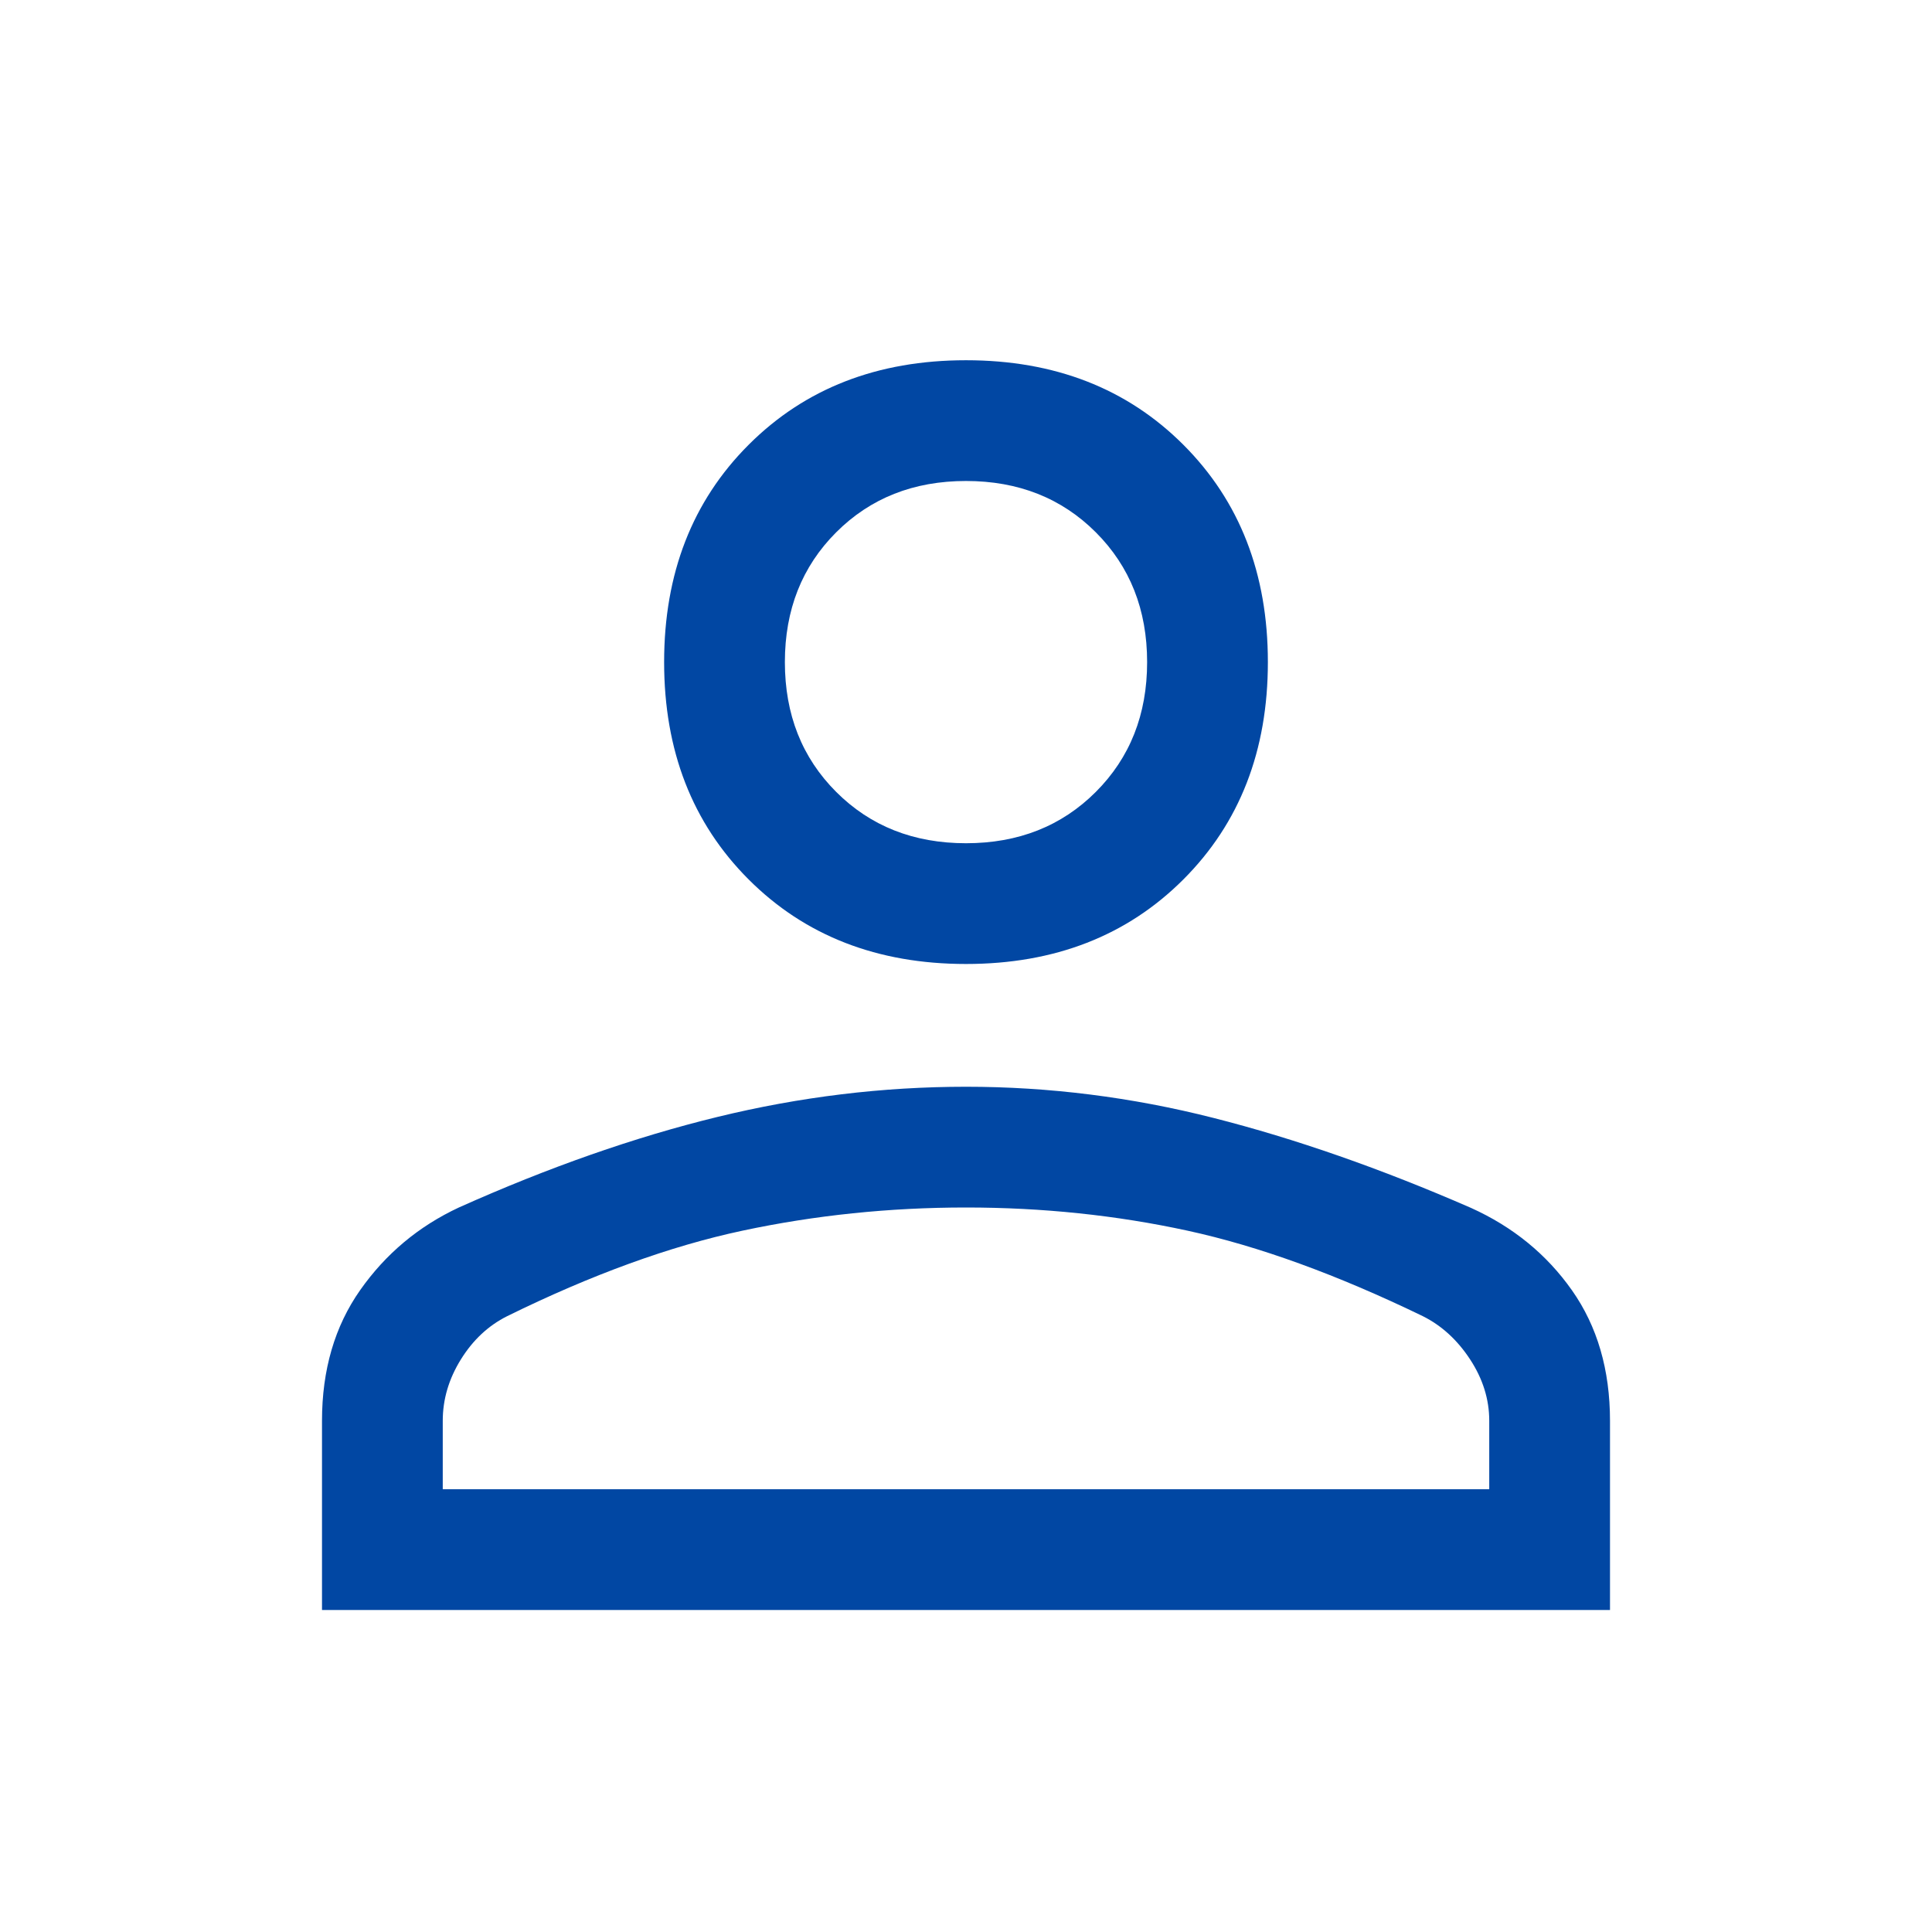
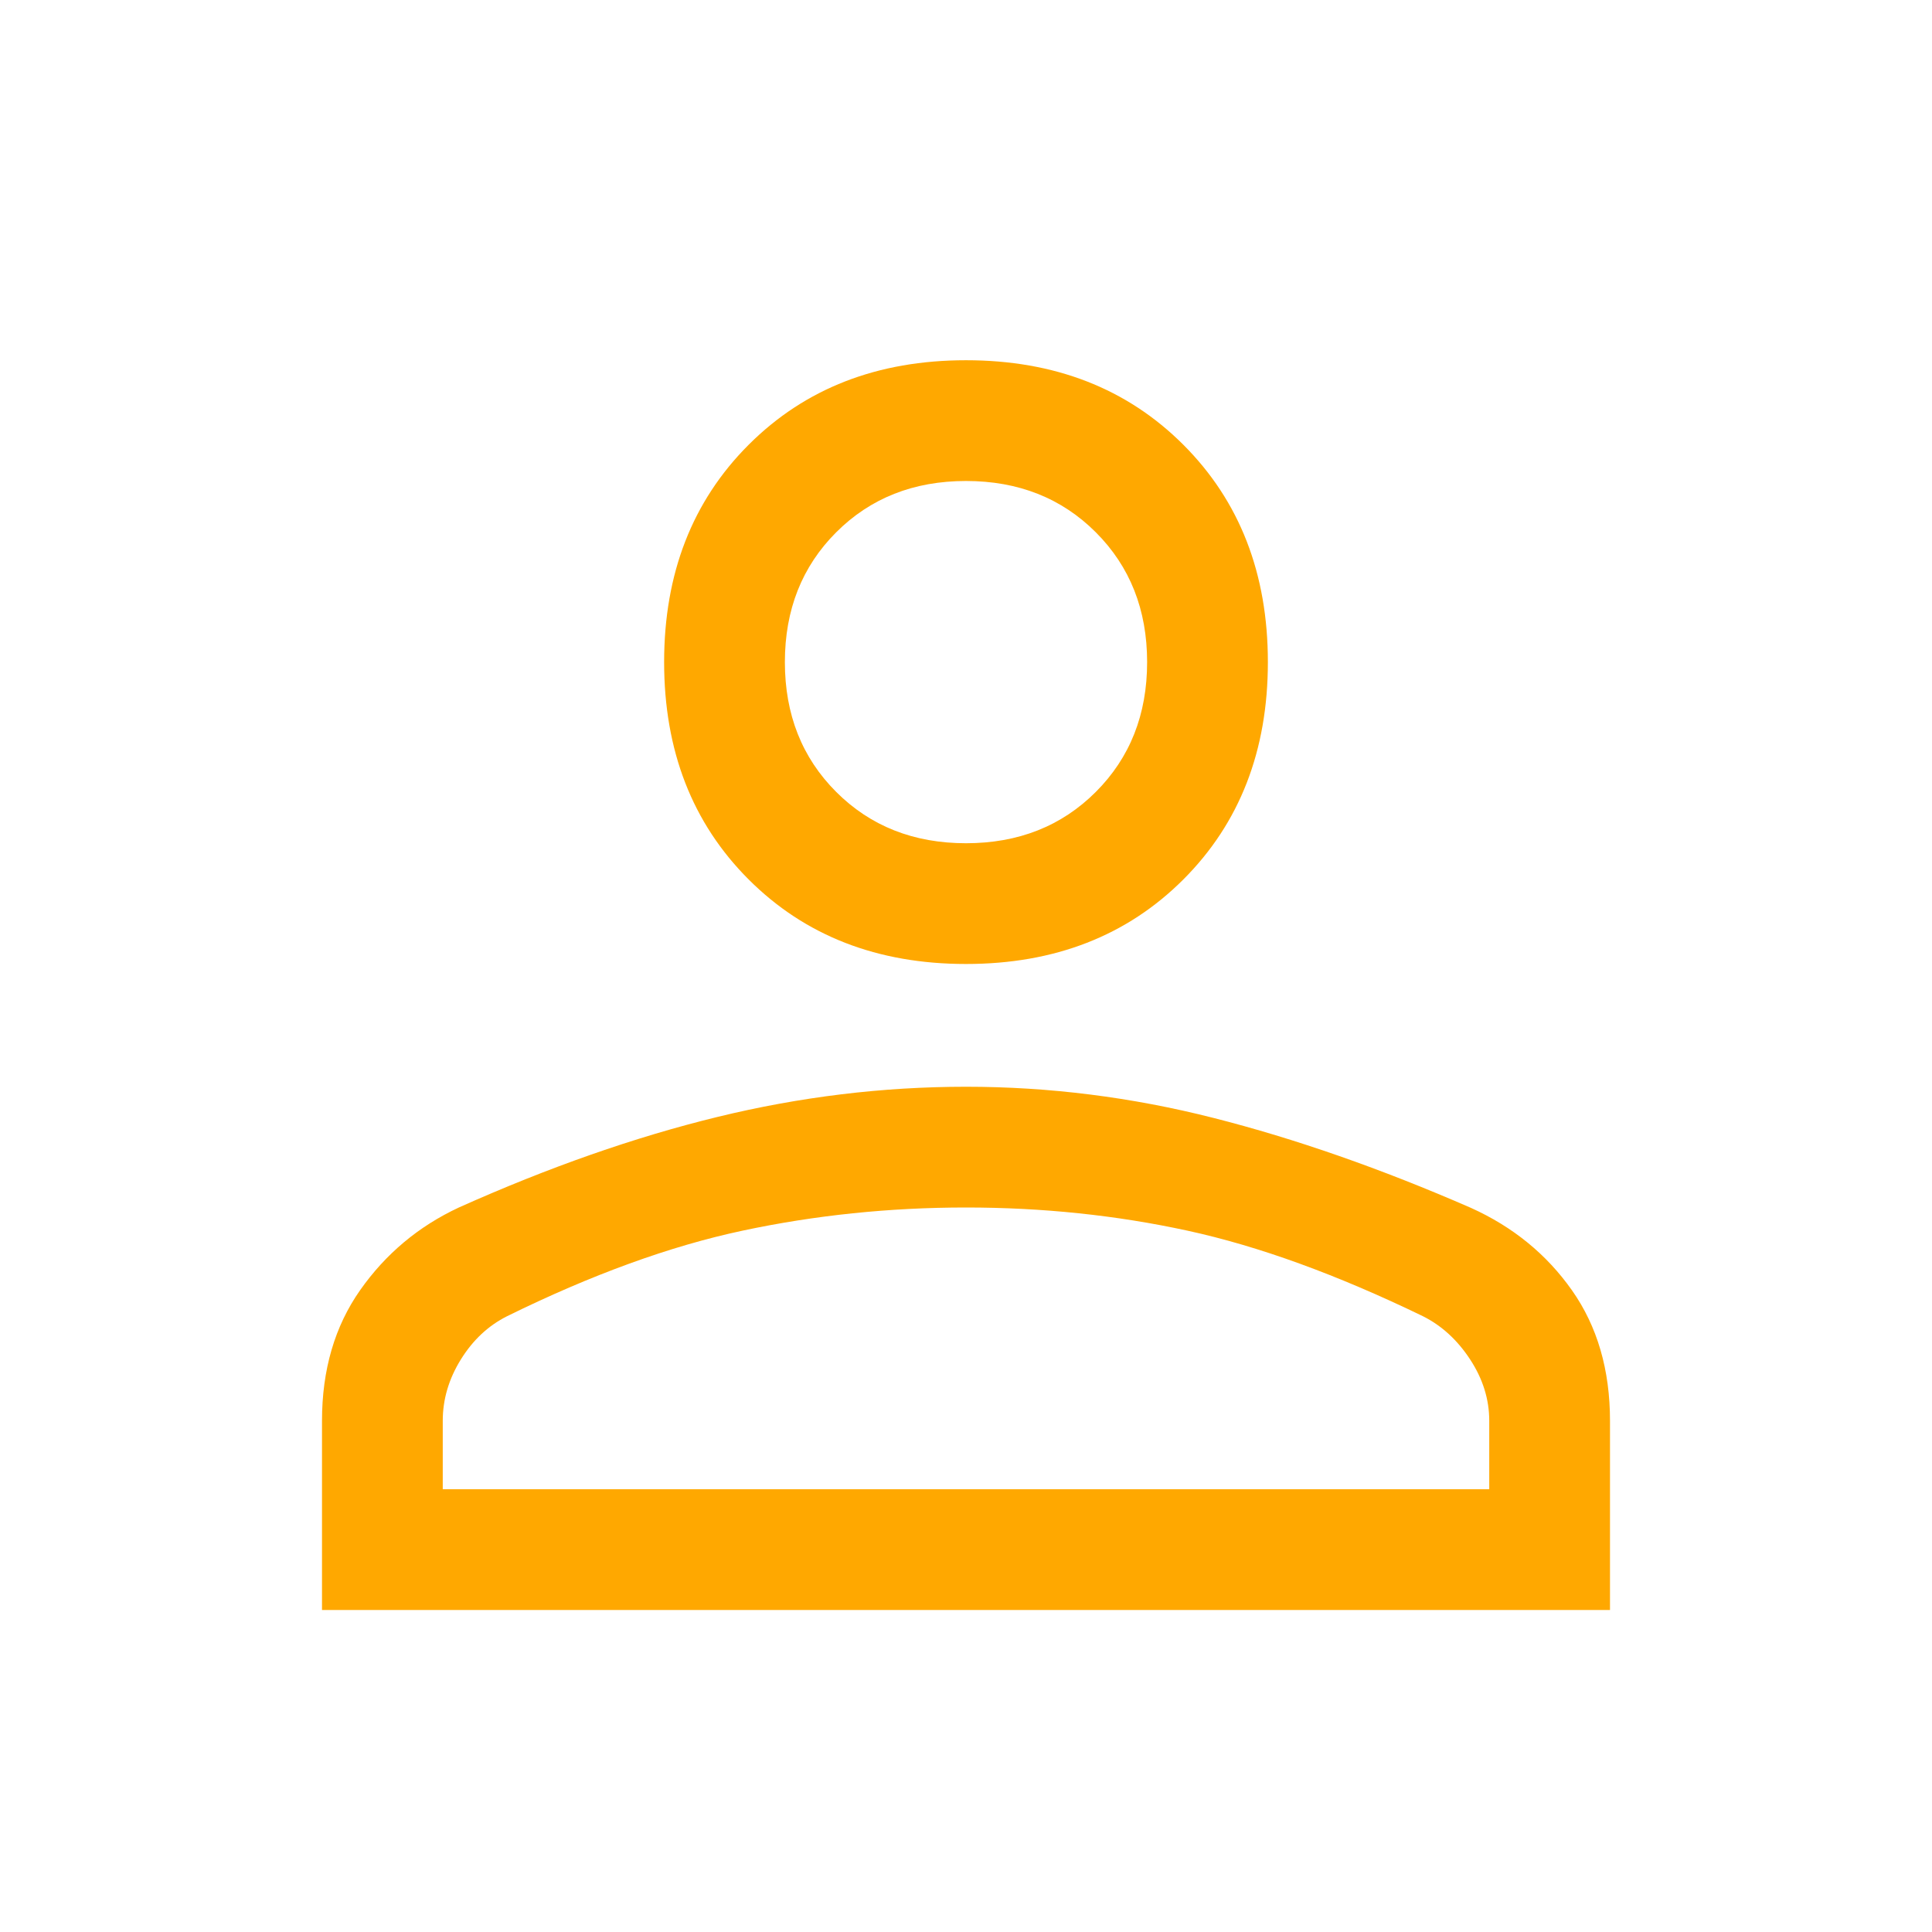
<svg xmlns="http://www.w3.org/2000/svg" height="48" viewBox="0 -960 960 960" width="48">
-   <path fill="rgb(1, 71, 163)" d="M480-481q-66 0-108-42t-42-108q0-66 42-108t108-42q66 0 108 42t42 108q0 66-42 108t-108 42ZM160-160v-94q0-38 19-65t49-41q67-30 128.5-45T480-420q62 0 123 15.5t127.921 44.694q31.301 14.126 50.19 40.966Q800-292 800-254v94H160Zm60-60h520v-34q0-16-9.5-30.5T707-306q-64-31-117-42.5T480-360q-57 0-111 11.5T252-306q-14 7-23 21.5t-9 30.5v34Zm260-321q39 0 64.5-25.5T570-631q0-39-25.5-64.5T480-721q-39 0-64.5 25.5T390-631q0 39 25.5 64.5T480-541Zm0-90Zm0 411Z" />
+   <path fill="rgb(255, 168, 0)" d="M480-481q-66 0-108-42t-42-108q0-66 42-108t108-42q66 0 108 42t42 108q0 66-42 108t-108 42ZM160-160v-94q0-38 19-65t49-41q67-30 128.5-45T480-420q62 0 123 15.5t127.921 44.694q31.301 14.126 50.19 40.966Q800-292 800-254v94H160Zm60-60h520v-34q0-16-9.5-30.5T707-306q-64-31-117-42.5T480-360q-57 0-111 11.5T252-306q-14 7-23 21.5t-9 30.5v34Zm260-321q39 0 64.5-25.5T570-631q0-39-25.5-64.5T480-721q-39 0-64.5 25.5T390-631q0 39 25.5 64.5T480-541Zm0-90Zm0 411Z" />
</svg>
